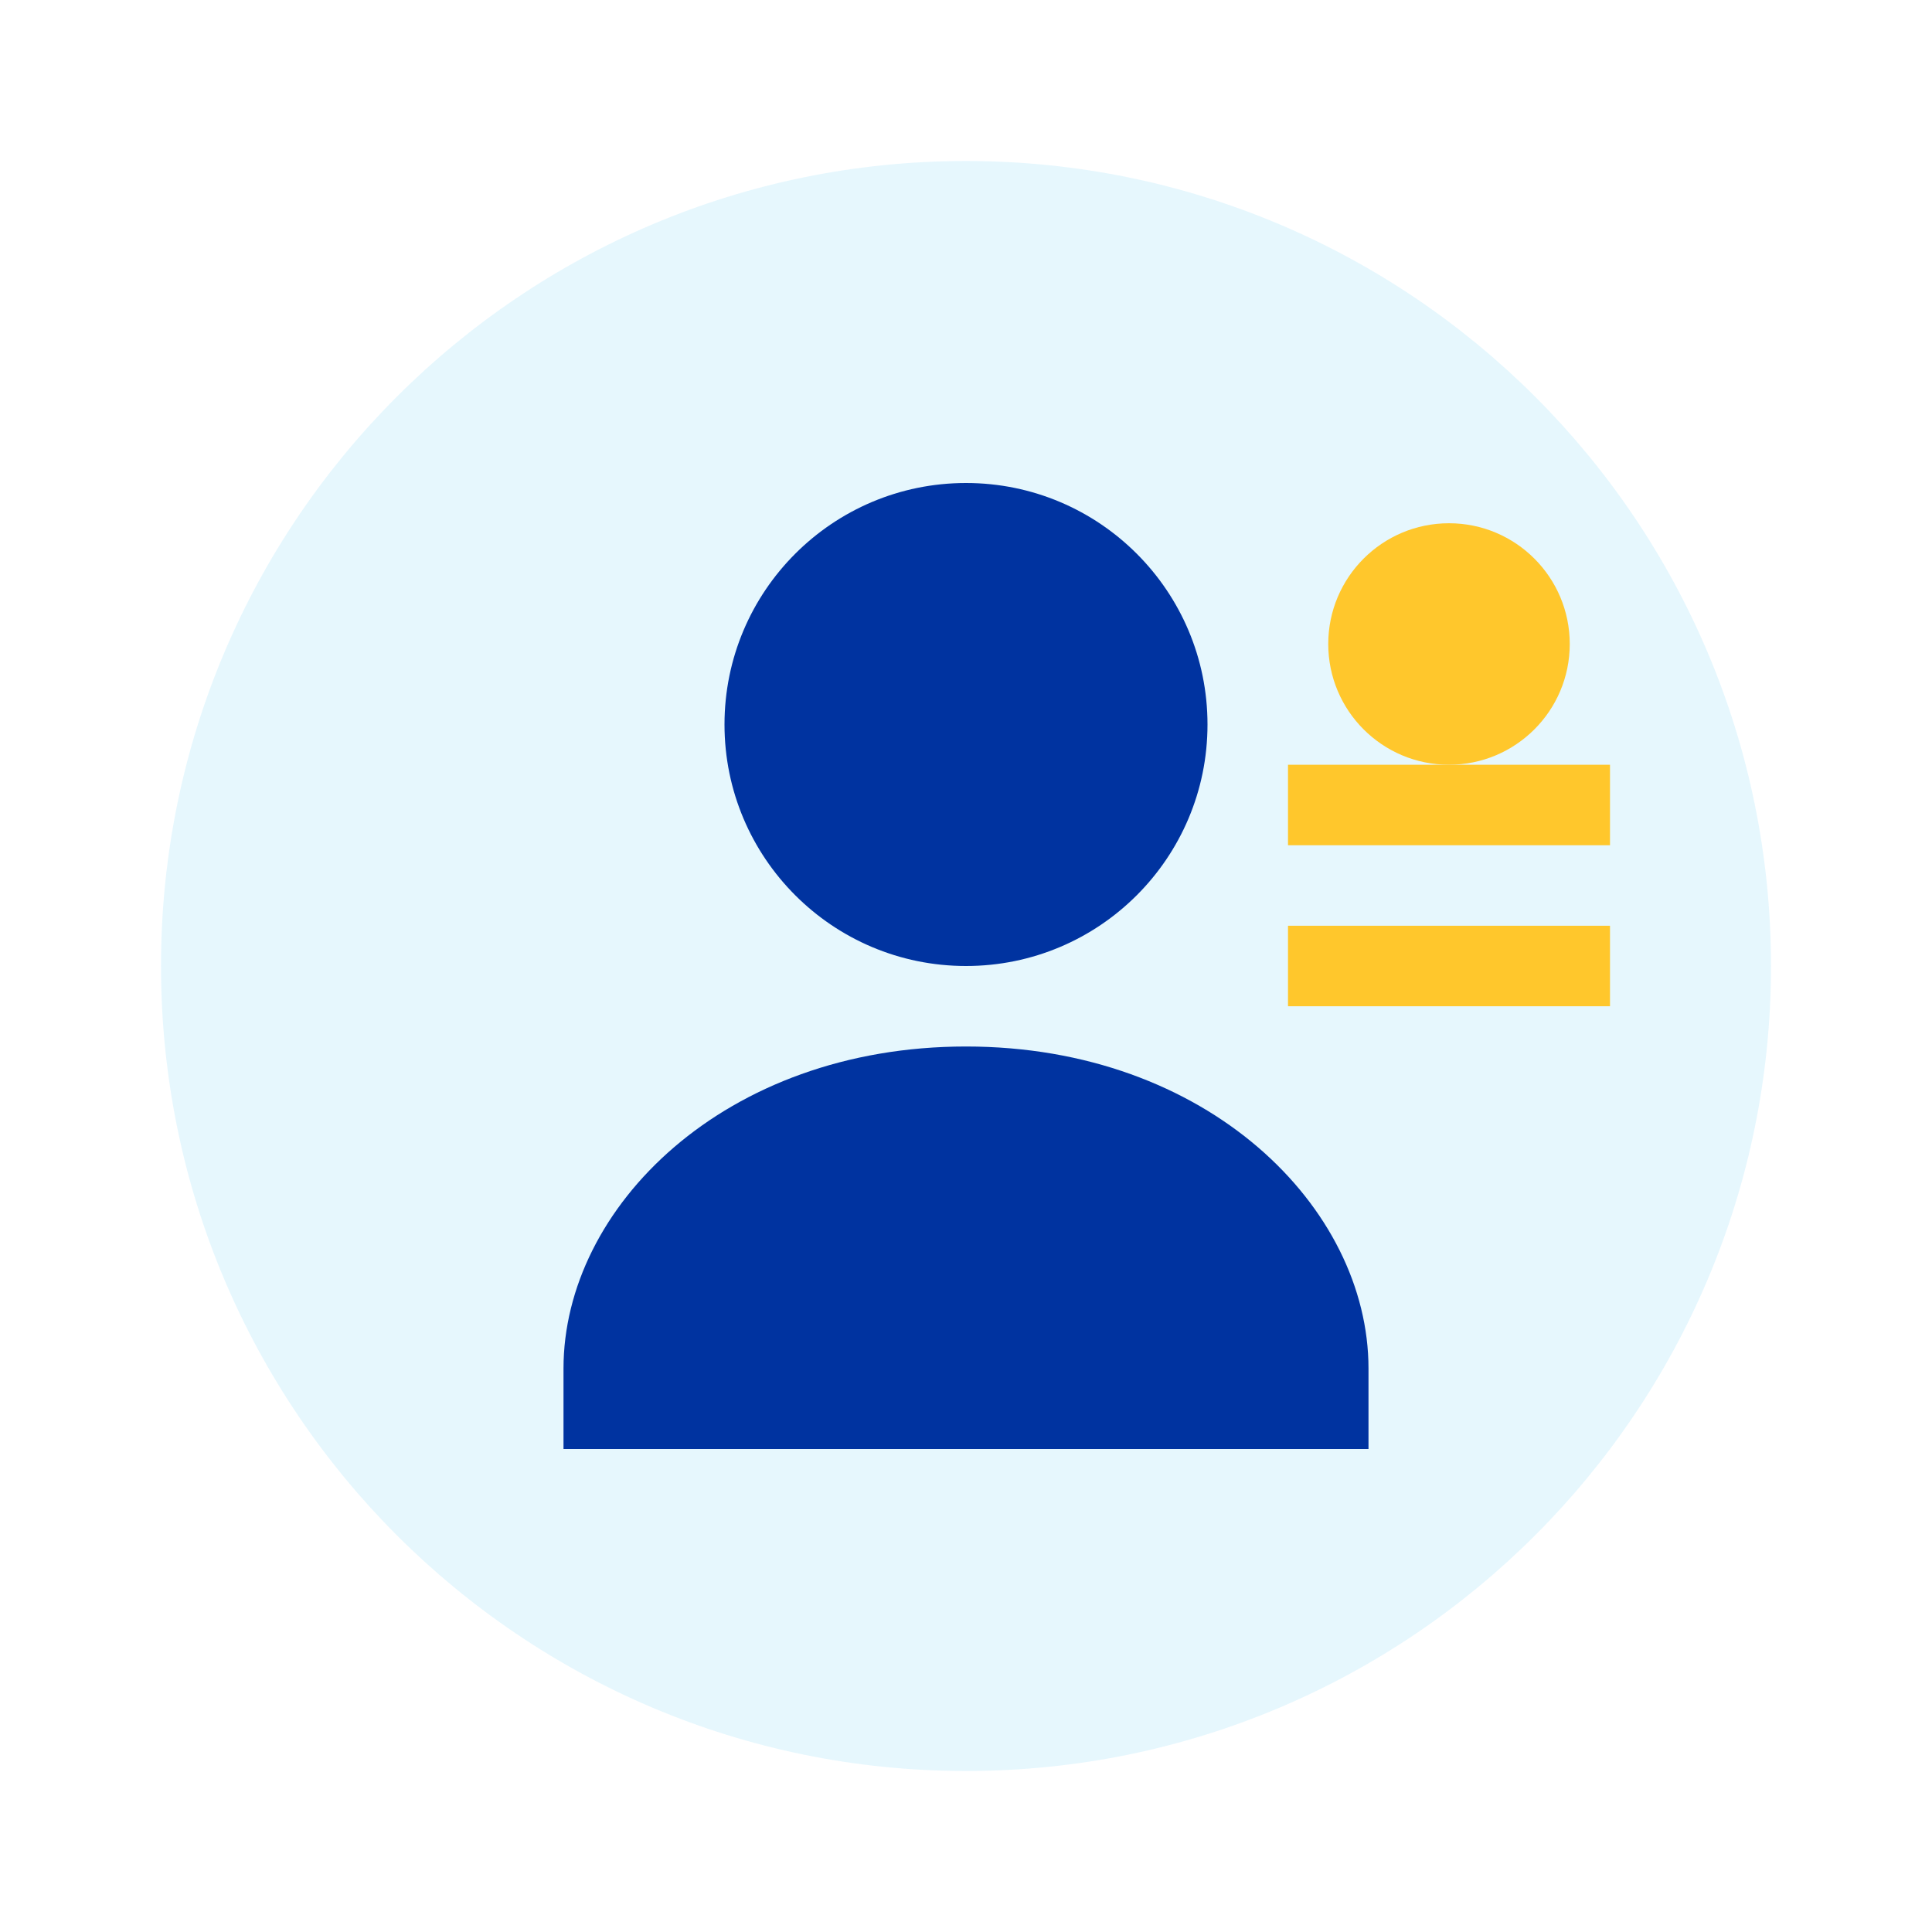
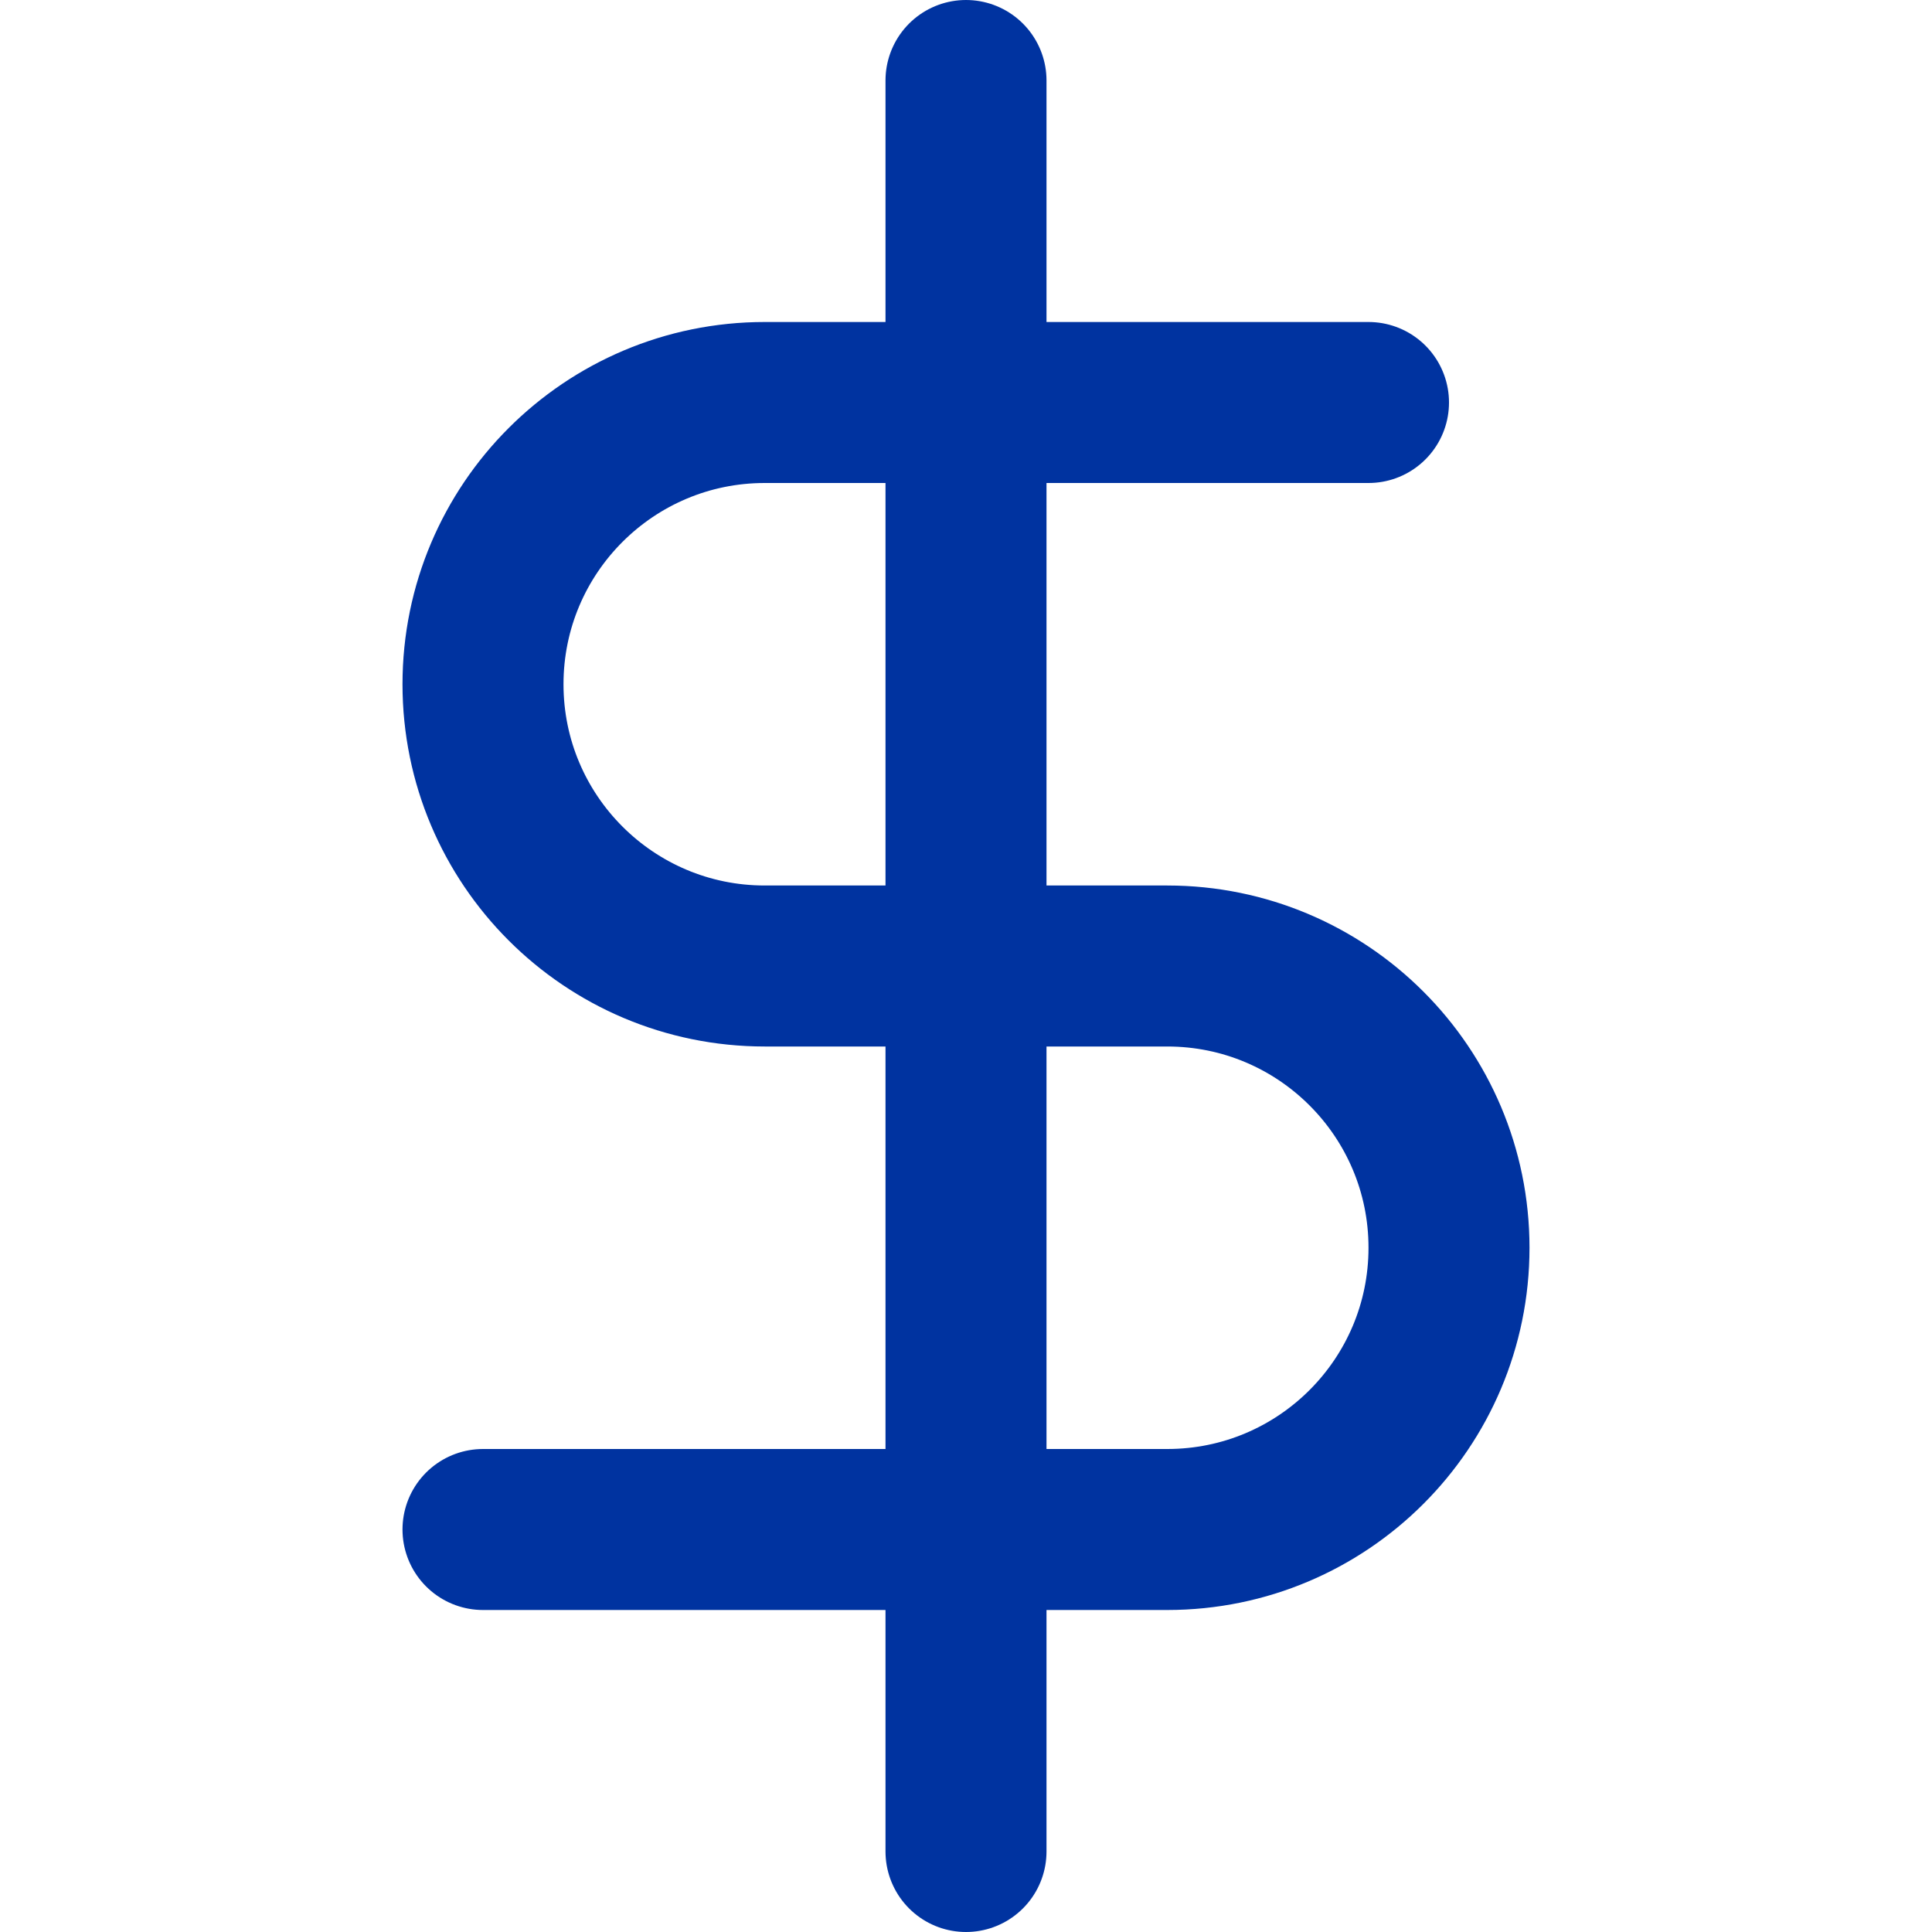
- <svg xmlns="http://www.w3.org/2000/svg" width="48" height="48" viewBox="0 0 48 48">
-   <circle cx="24" cy="24" r="20" fill="#00AEEF" opacity="0.1" />
-   <circle cx="24" cy="18" r="6" fill="#0033A0" />
-   <path d="M24 26C18 26 14 30 14 34V36H34V34C34 30 30 26 24 26Z" fill="#0033A0" />
-   <circle cx="36" cy="16" r="3" fill="#FFC72C" />
-   <path d="M32 20L40 20" stroke="#FFC72C" stroke-width="2" />
-   <path d="M32 24L40 24" stroke="#FFC72C" stroke-width="2" />
+ <svg xmlns="http://www.w3.org/2000/svg" width="48" height="48" viewBox="0 0 24 24" fill="none" stroke="#0033A0" stroke-width="2" stroke-linecap="round" stroke-linejoin="round">
+   <line x1="12" y1="1" x2="12" y2="23" />
+   <path d="M17 5H9.5a3.5 3.5 0 0 0 0 7h5a3.5 3.5 0 0 1 0 7H6" />
</svg>
